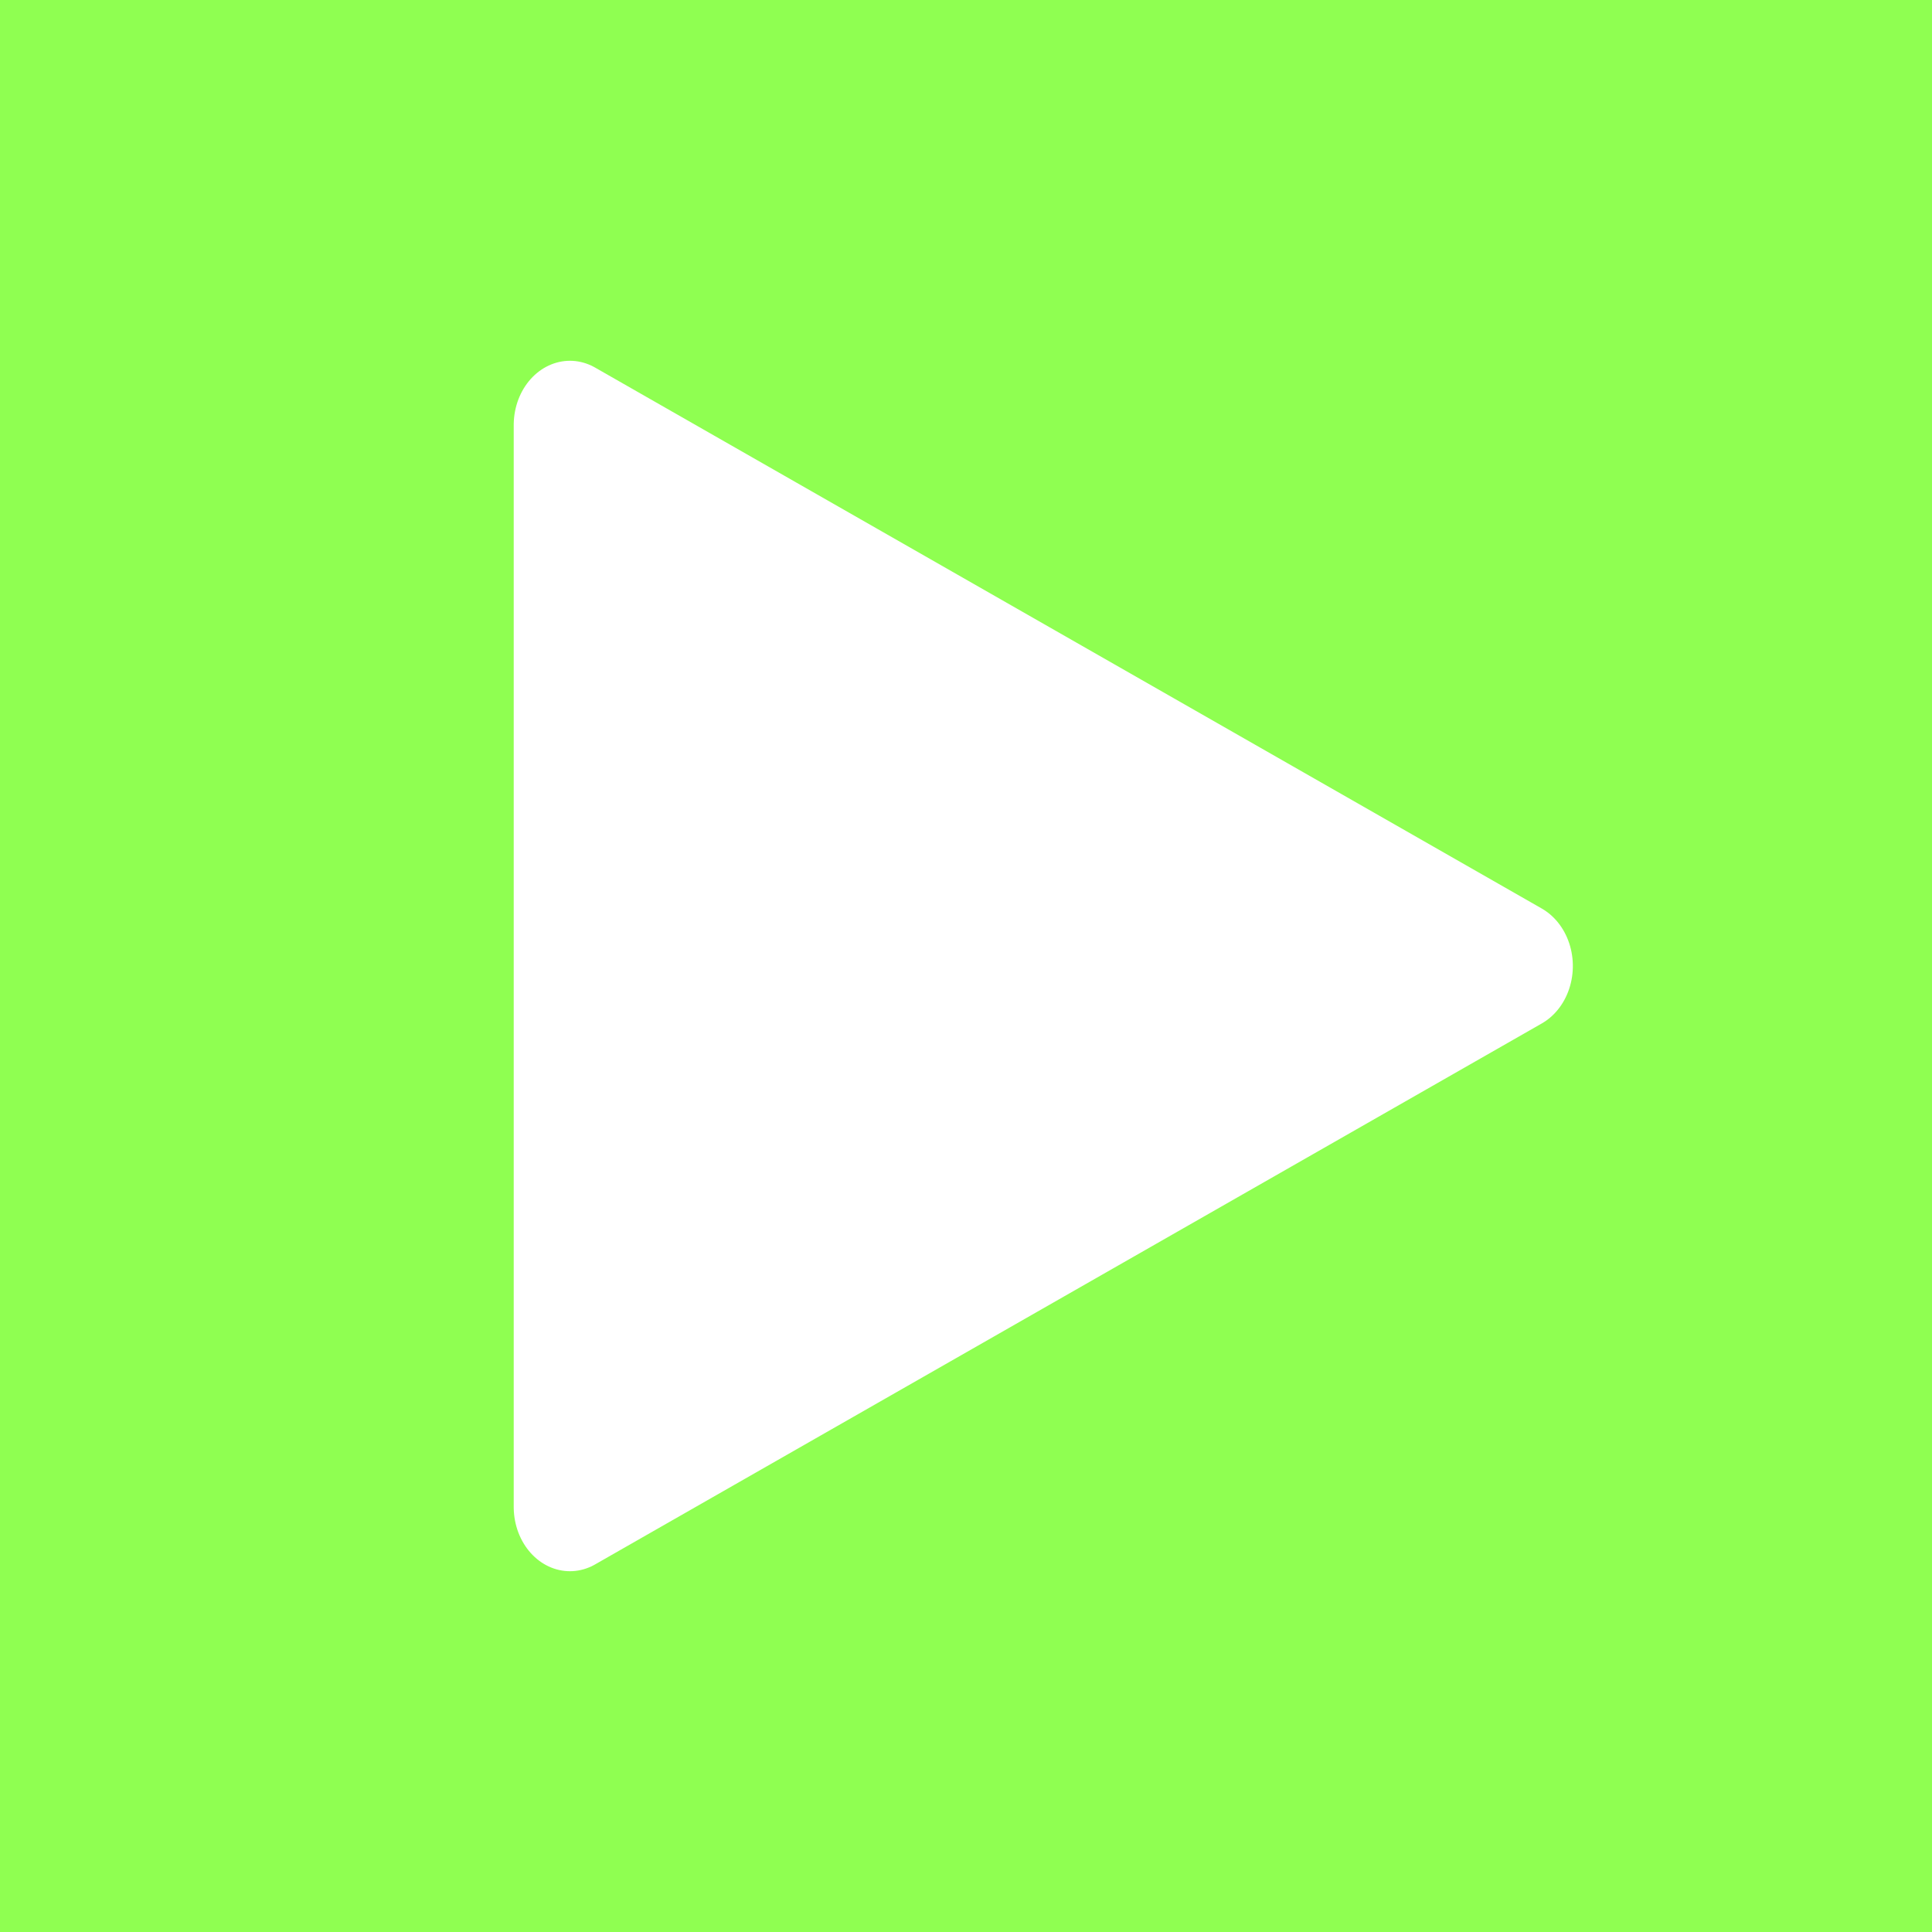
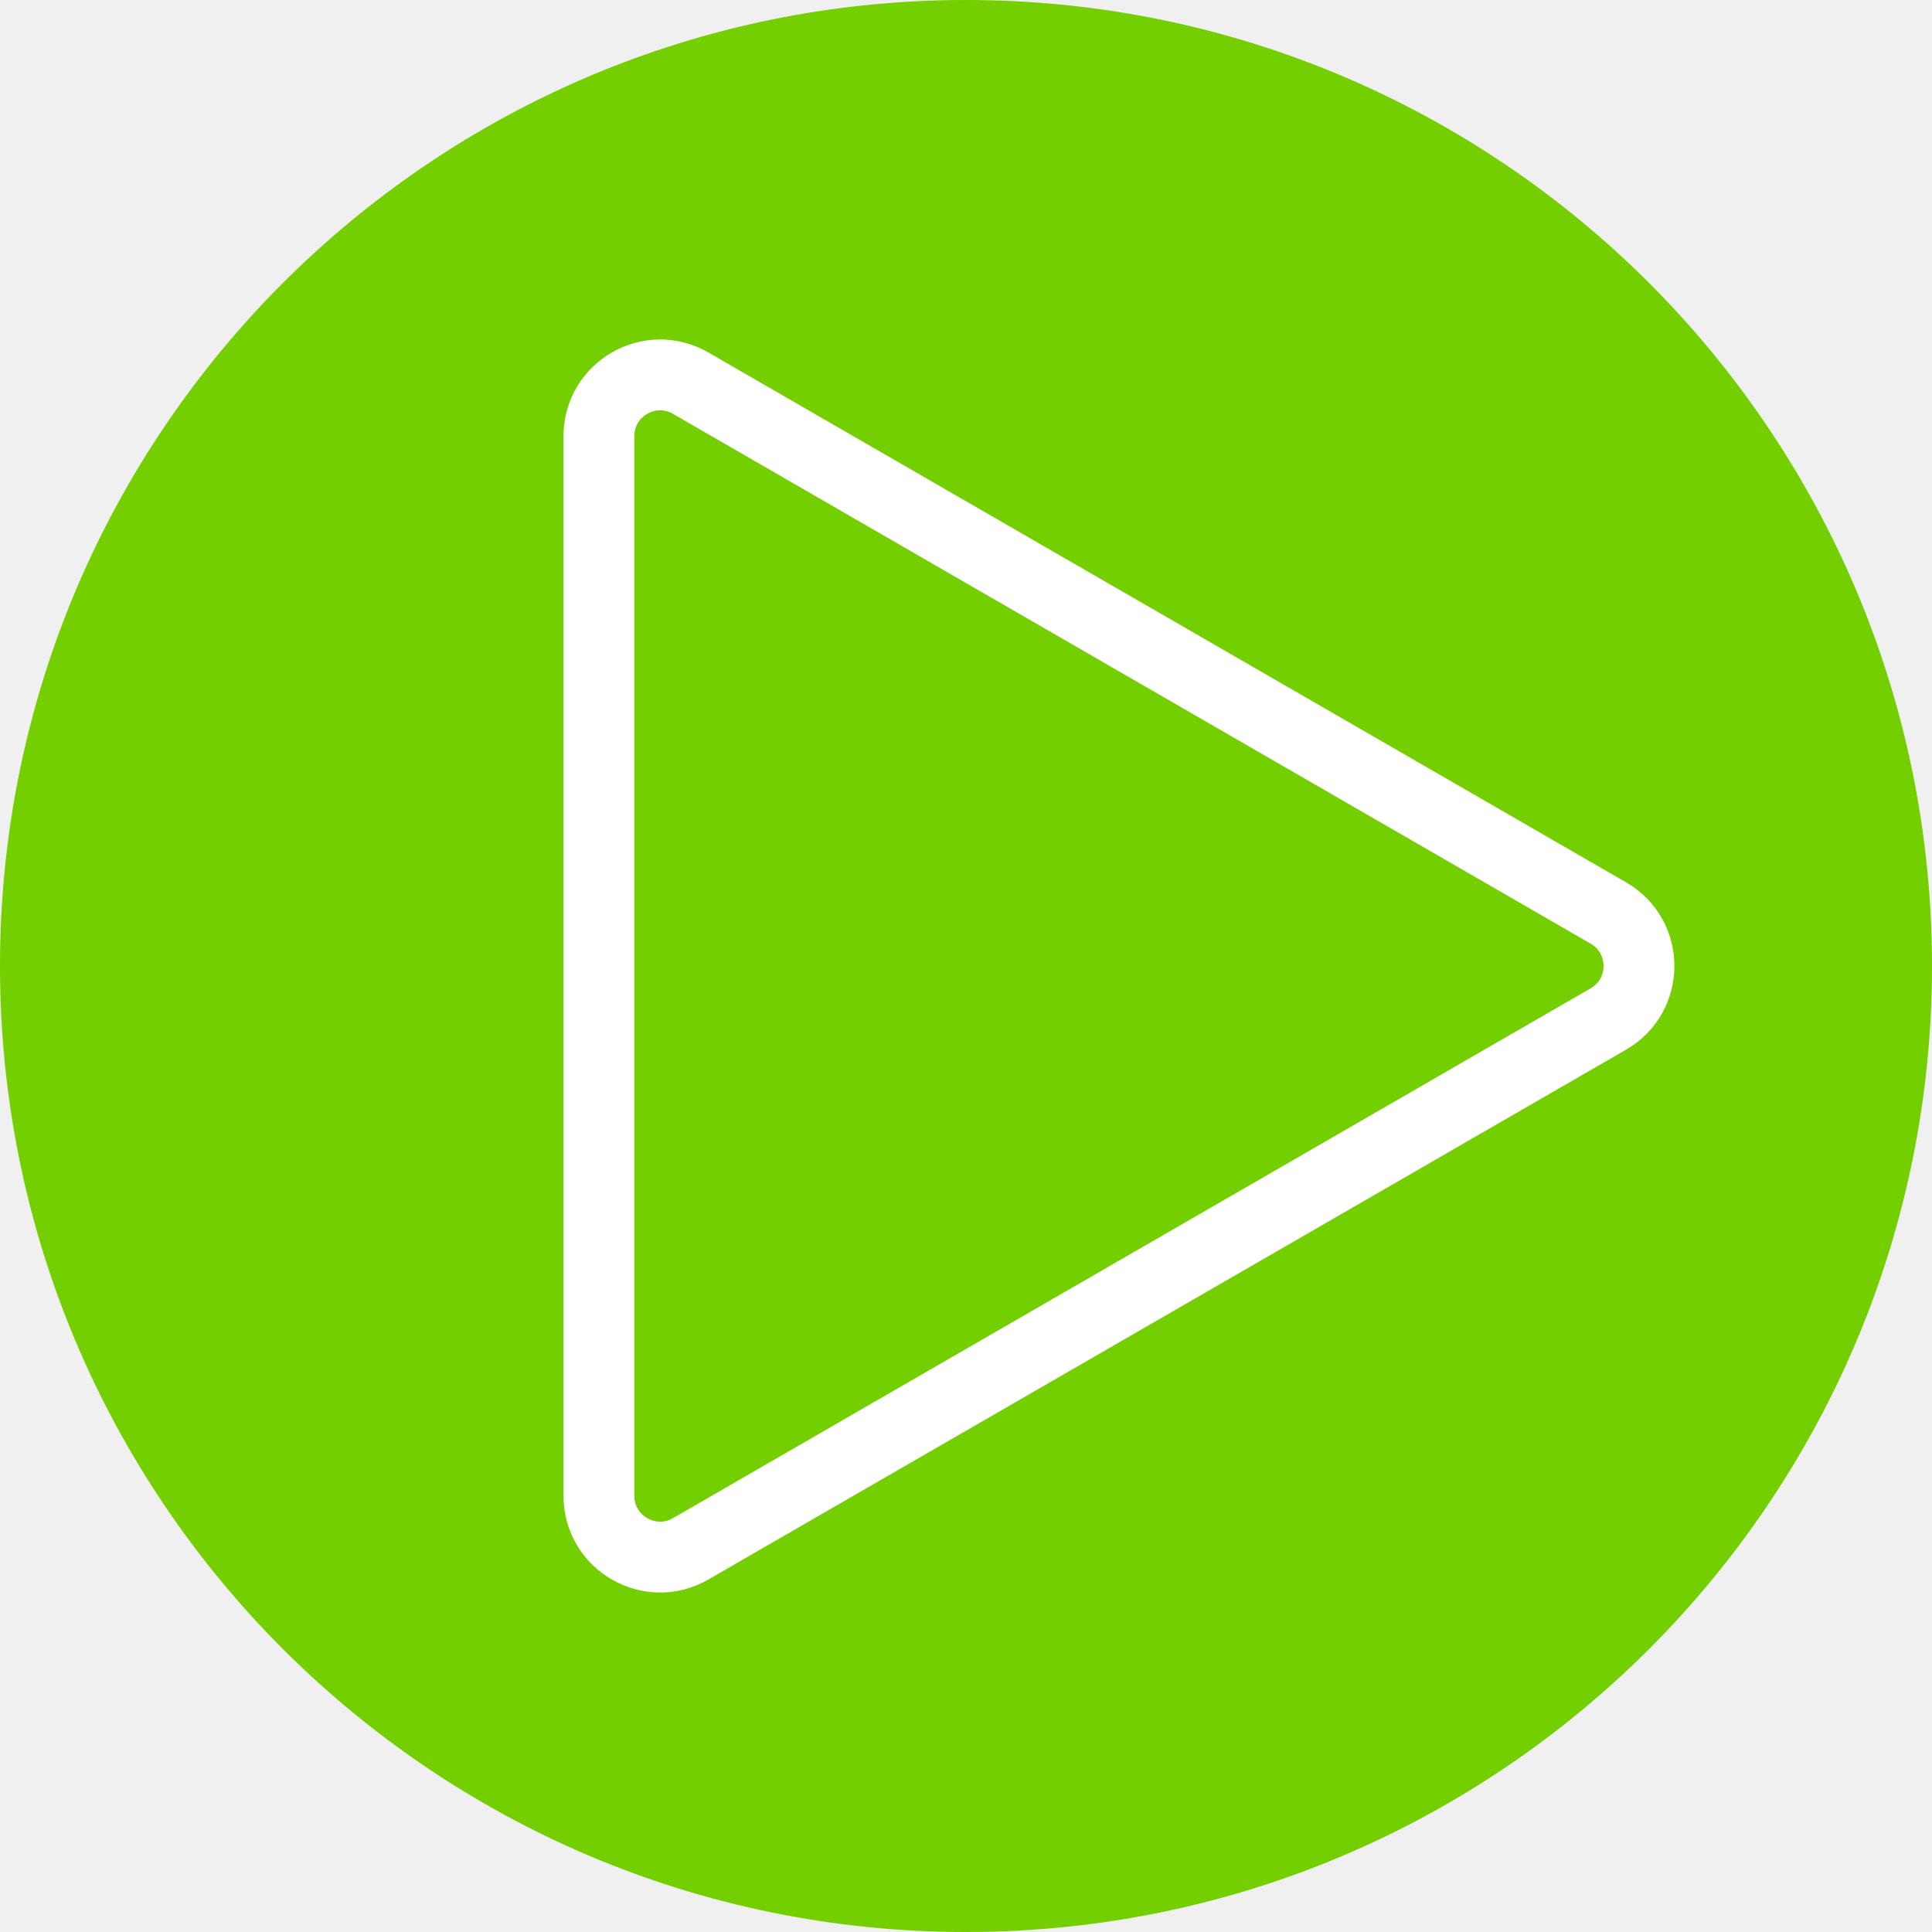
- <svg xmlns="http://www.w3.org/2000/svg" width="100%" height="100%" viewBox="0 0 200 200" version="1.1" xml:space="preserve" style="fill-rule:evenodd;clip-rule:evenodd;stroke-linecap:round;stroke-linejoin:round;stroke-miterlimit:1.5;" id="svg10">
-   <defs id="defs14" />
-   <g transform="matrix(0.97561,0,0,0.985222,4.87805,2.95567)" id="g4">
-     <rect x="-5" y="-3" width="205" height="203" style="fill:rgb(143,255,81);" id="rect2" />
+ <svg xmlns="http://www.w3.org/2000/svg" width="300" height="300" viewBox="0 0 300 300" fill="none">
+   <g clip-path="url(#clip0)">
+     <ellipse cx="150" cy="150" rx="150" ry="150" fill="#74CF00" />
+     <path d="M249.75 158.227L107.25 240.5C100.917 244.156 93 239.586 93 232.272L93 67.728C93 60.414 100.917 55.844 107.25 59.5L249.75 141.773C256.083 145.429 256.083 154.571 249.75 158.227Z" stroke="white" stroke-width="11" />
  </g>
-   <g transform="matrix(0,1.24444,-1.08889,0,216.8894,-43.1111)" id="g8">
-     <path d="m 115,55 45,90 H 70 Z" style="fill:#ffffff;stroke:#ffffff;stroke-width:10.69px" id="path6" />
-   </g>
+   <defs>
+     <clipPath id="clip0">
+       <rect width="300" height="300" fill="white" transform="translate(-0.00012207)" />
+     </clipPath>
+   </defs>
</svg>
